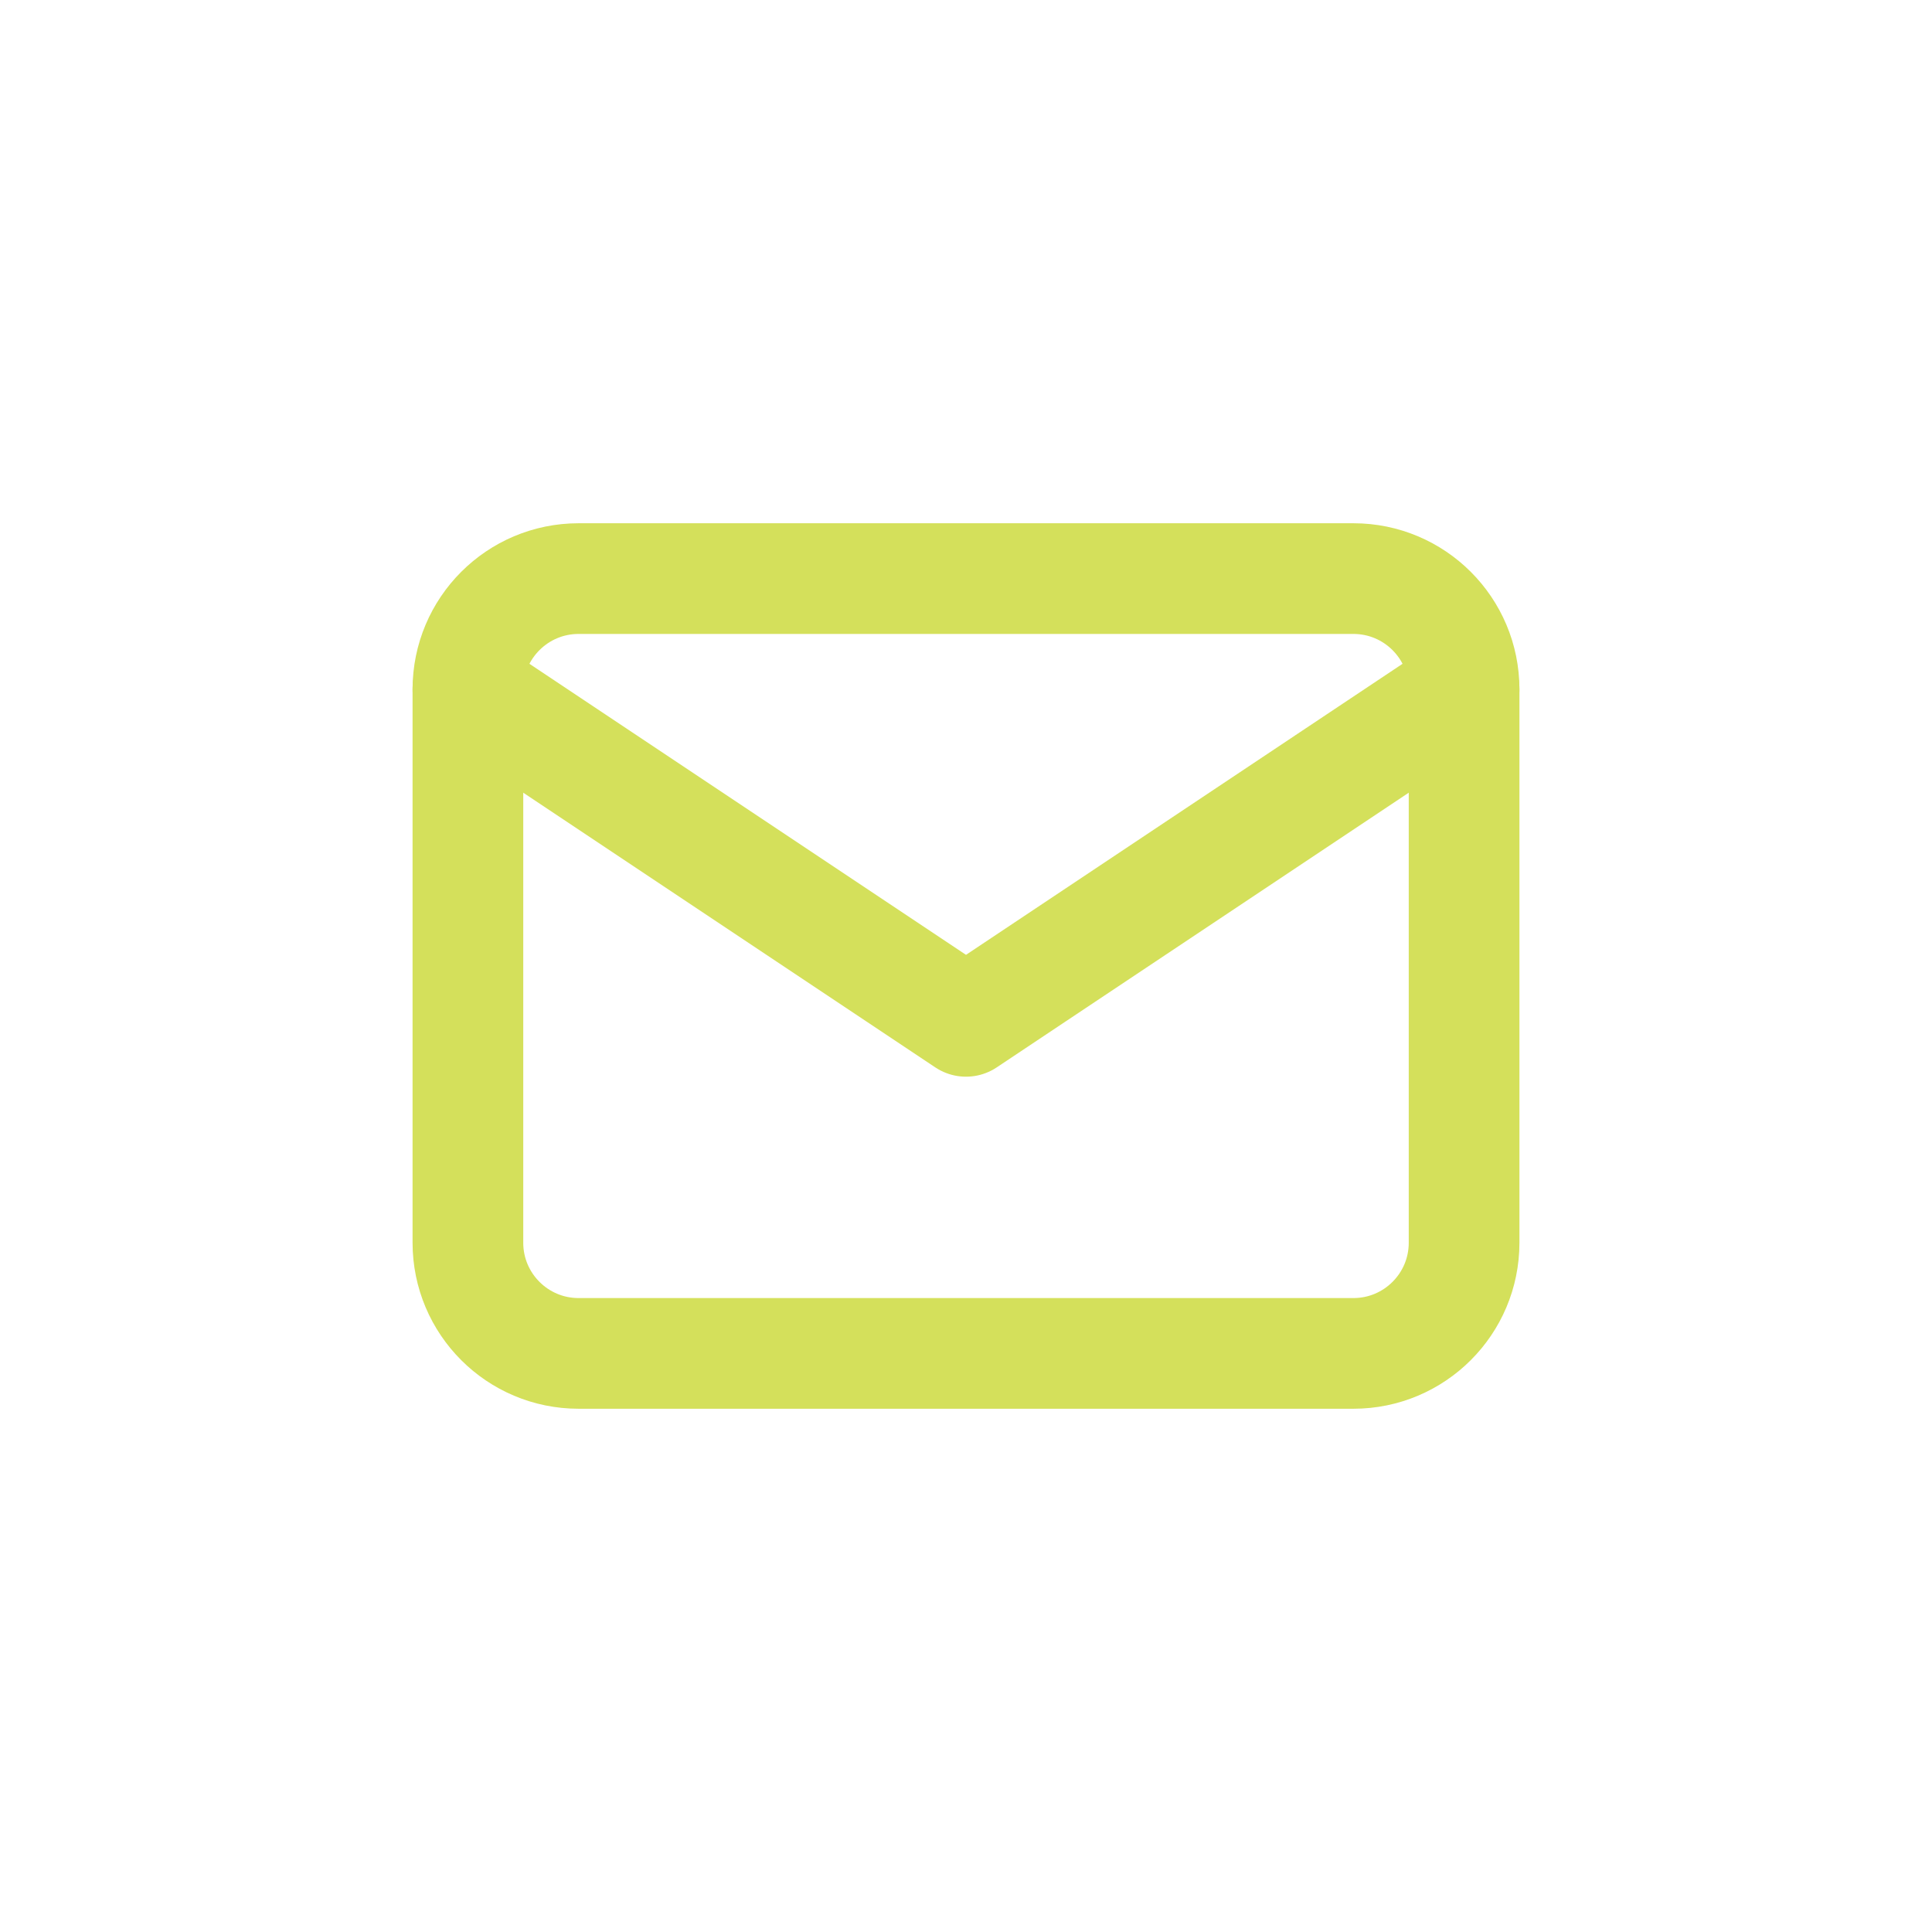
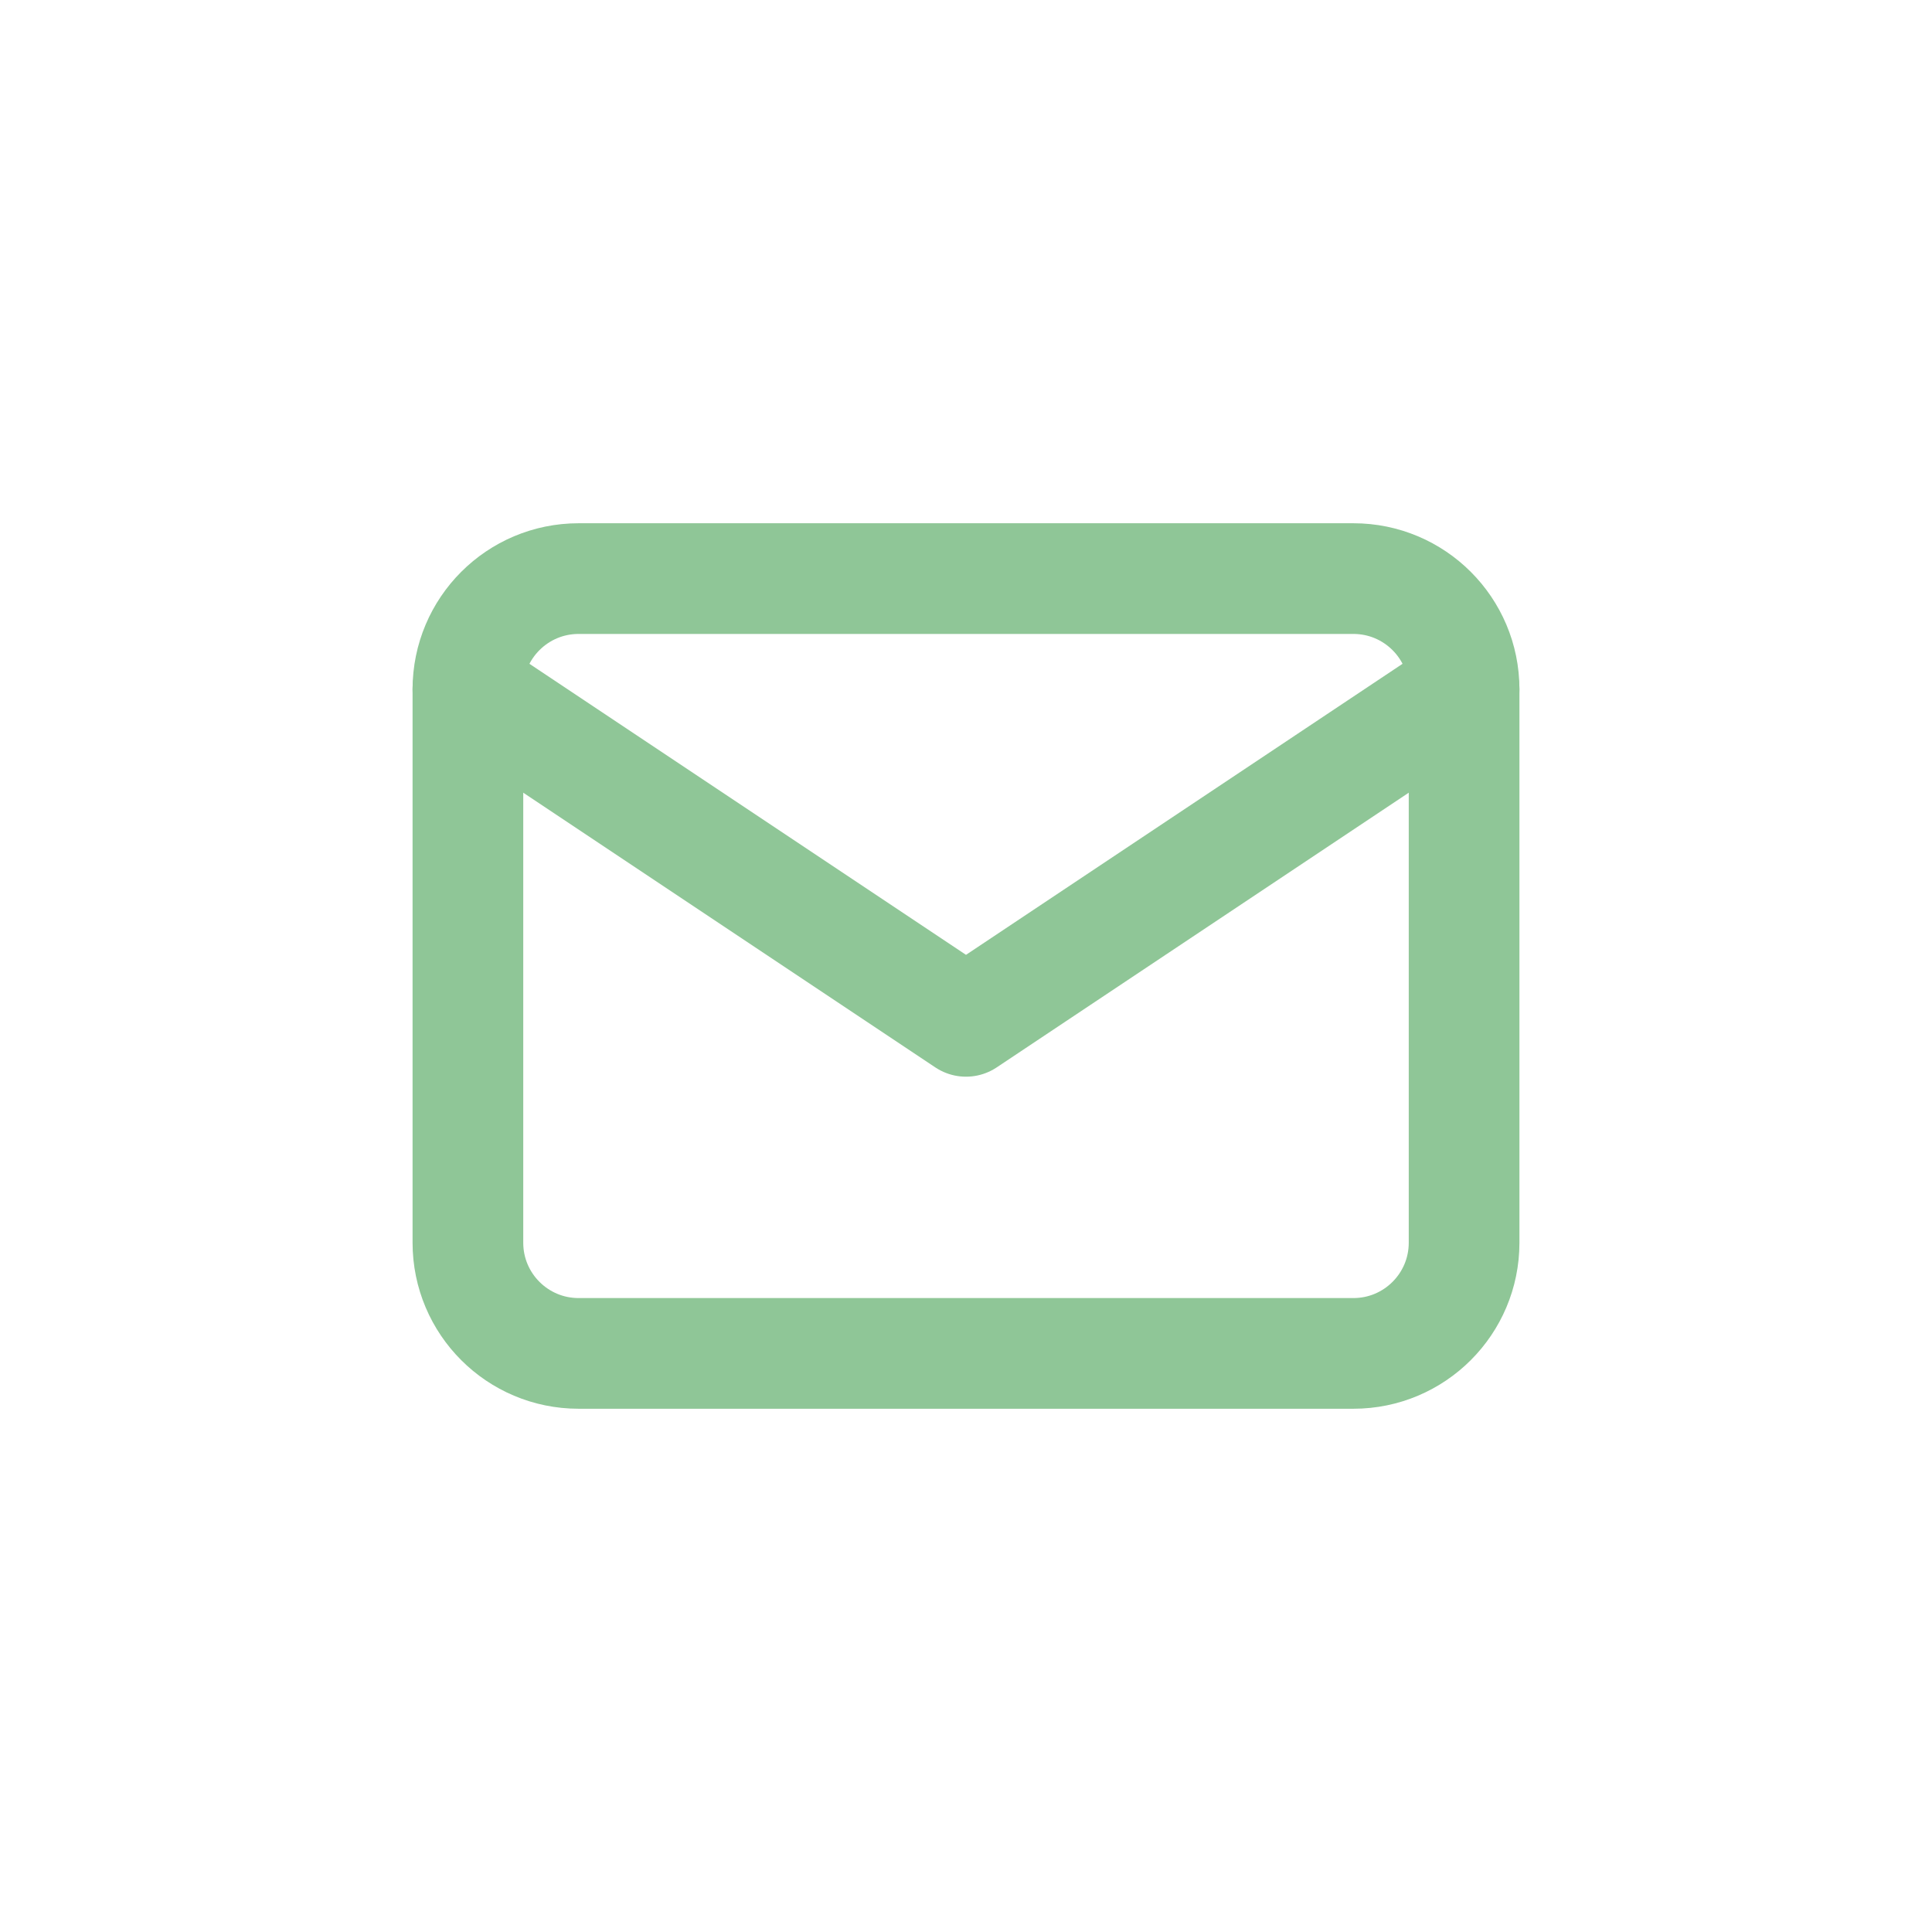
<svg xmlns="http://www.w3.org/2000/svg" width="96" height="96" viewBox="0 0 96 96" fill="none" role="img" aria-labelledby="openmail-icon-title openmail-icon-description">
-   <g transform="translate(15 15) scale(2.75)" fill="none" stroke="#D4E05B" stroke-width="2" stroke-linecap="round" stroke-linejoin="round">
+   <g transform="translate(15 15) scale(2.75)" fill="none" stroke="#8FC697" stroke-width="2" stroke-linecap="round" stroke-linejoin="round">
    <path d="M3 7a2 2 0 0 1 2-2h14a2 2 0 0 1 2 2v10a2 2 0 0 1-2 2H5a2 2 0 0 1-2-2V7Z" />
    <path d="m3 7 9 6 9-6" />
  </g>
</svg>
